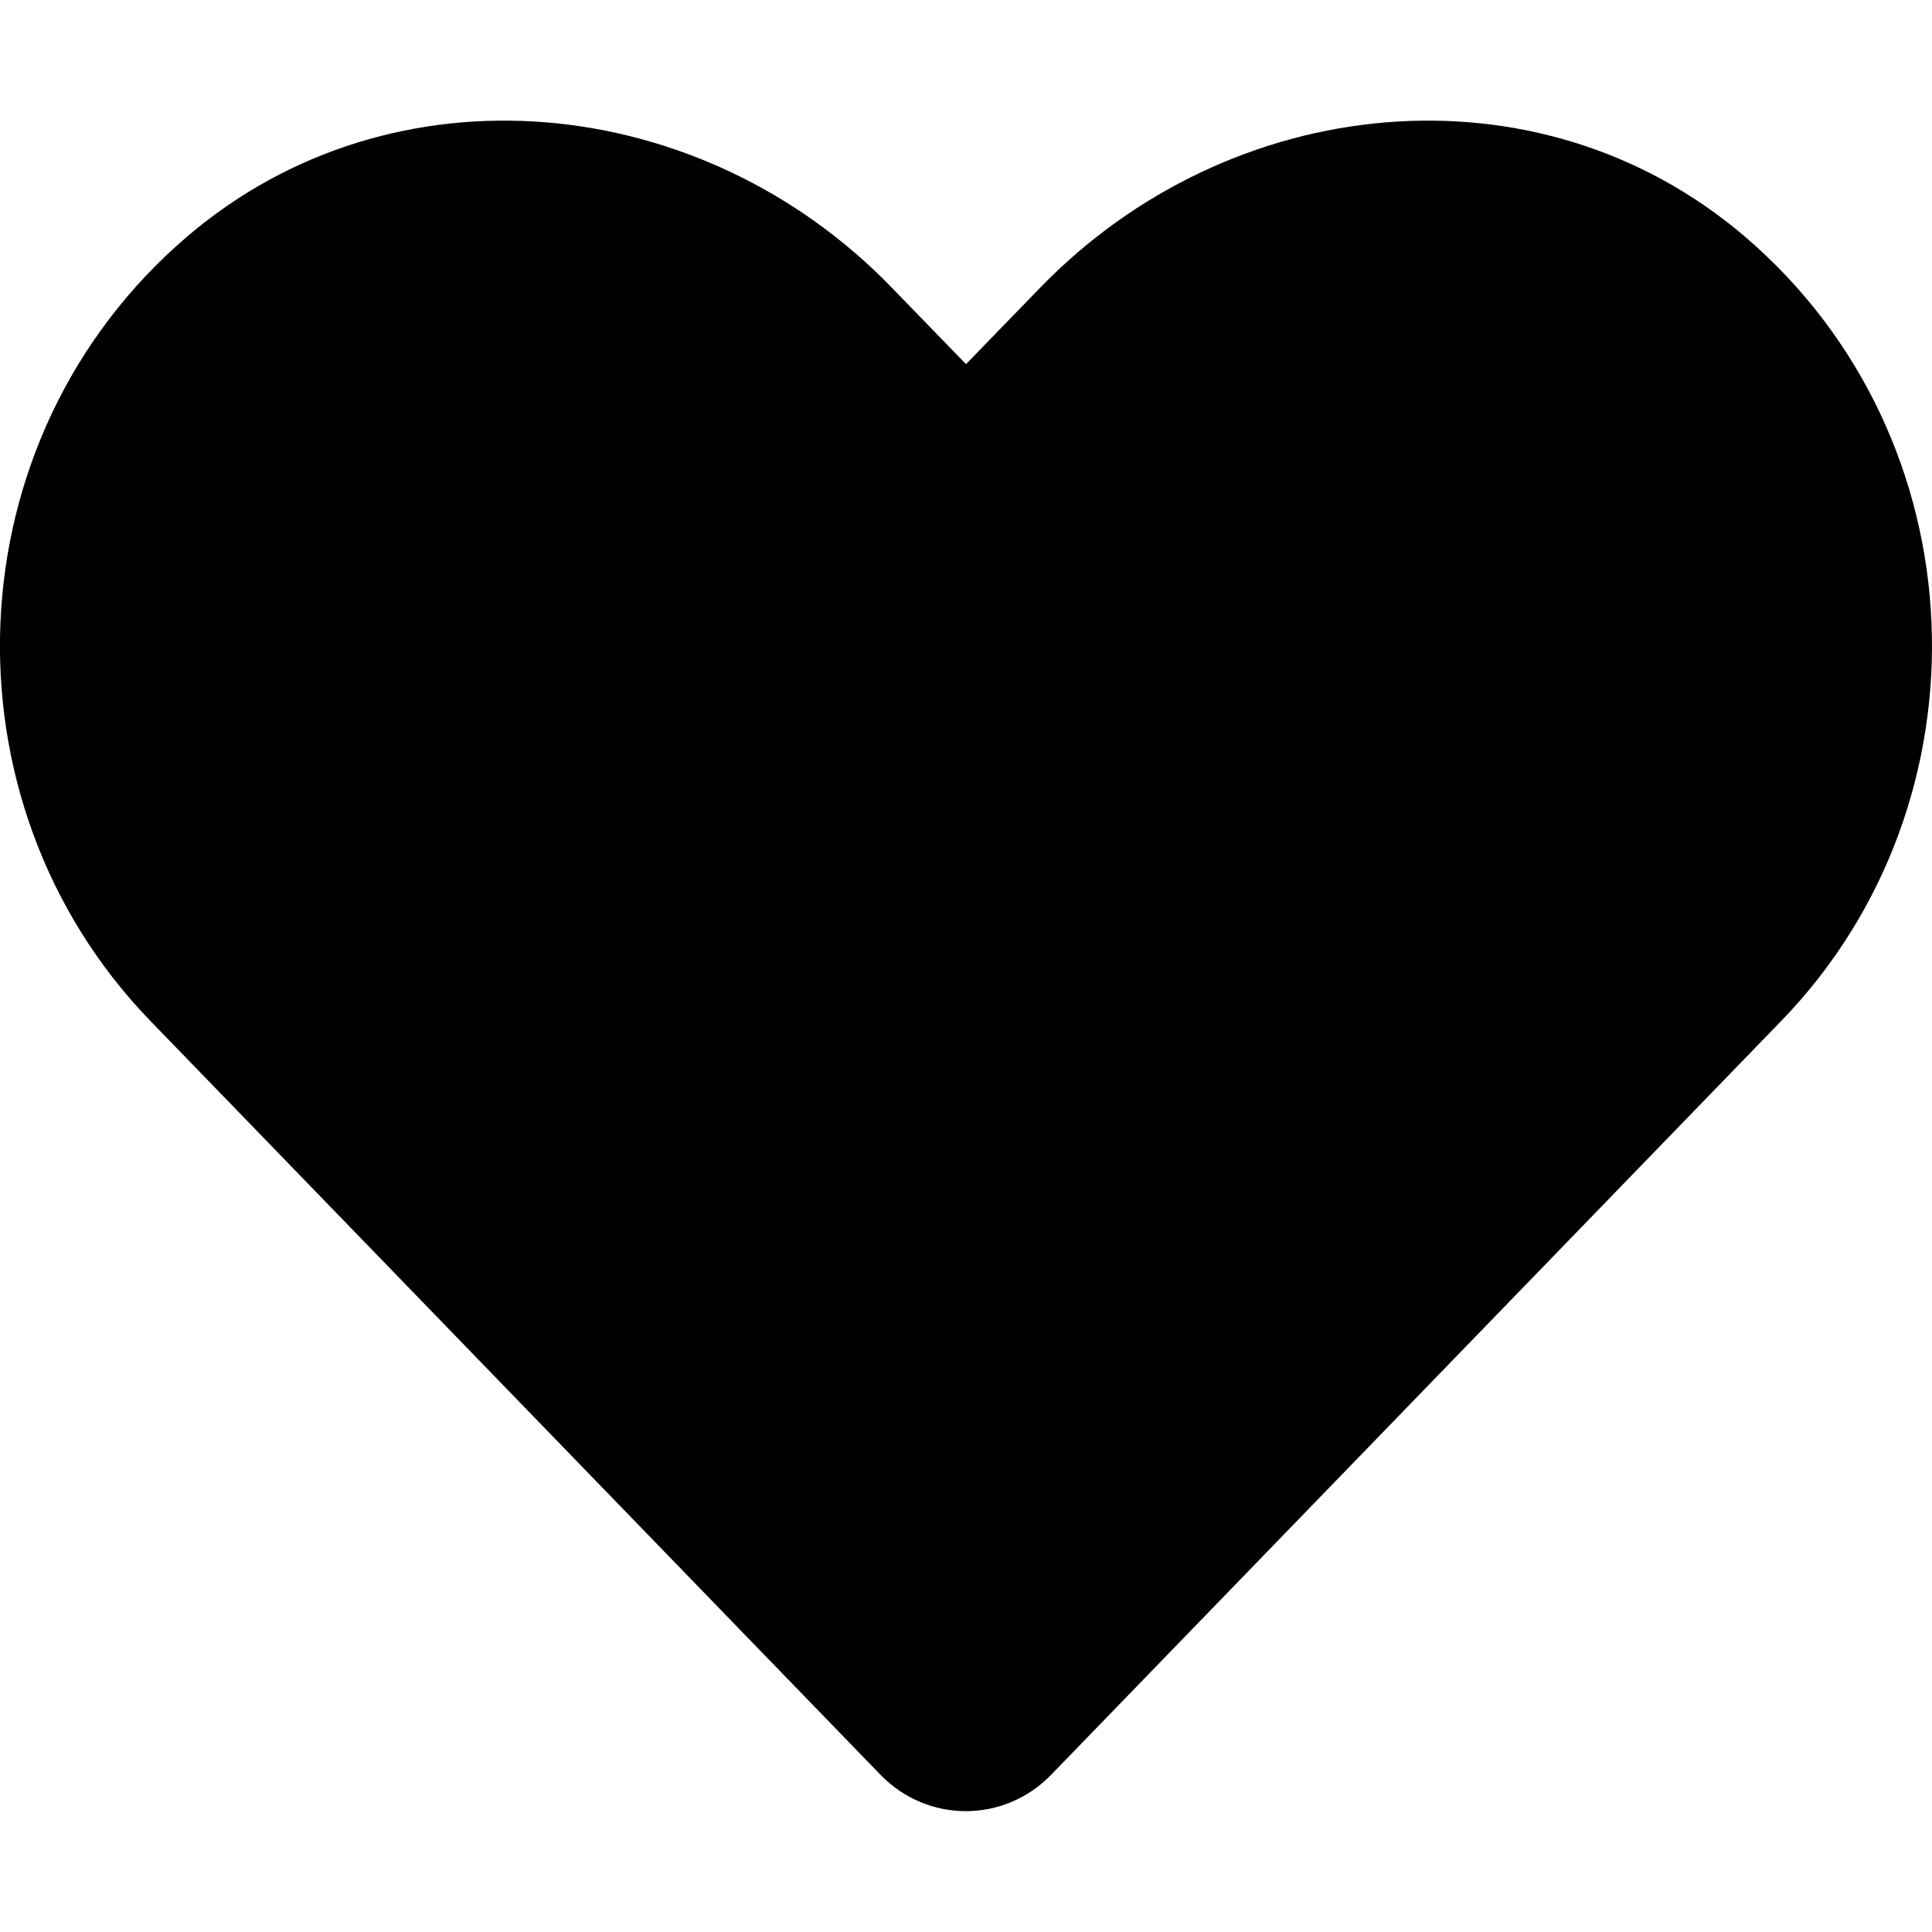
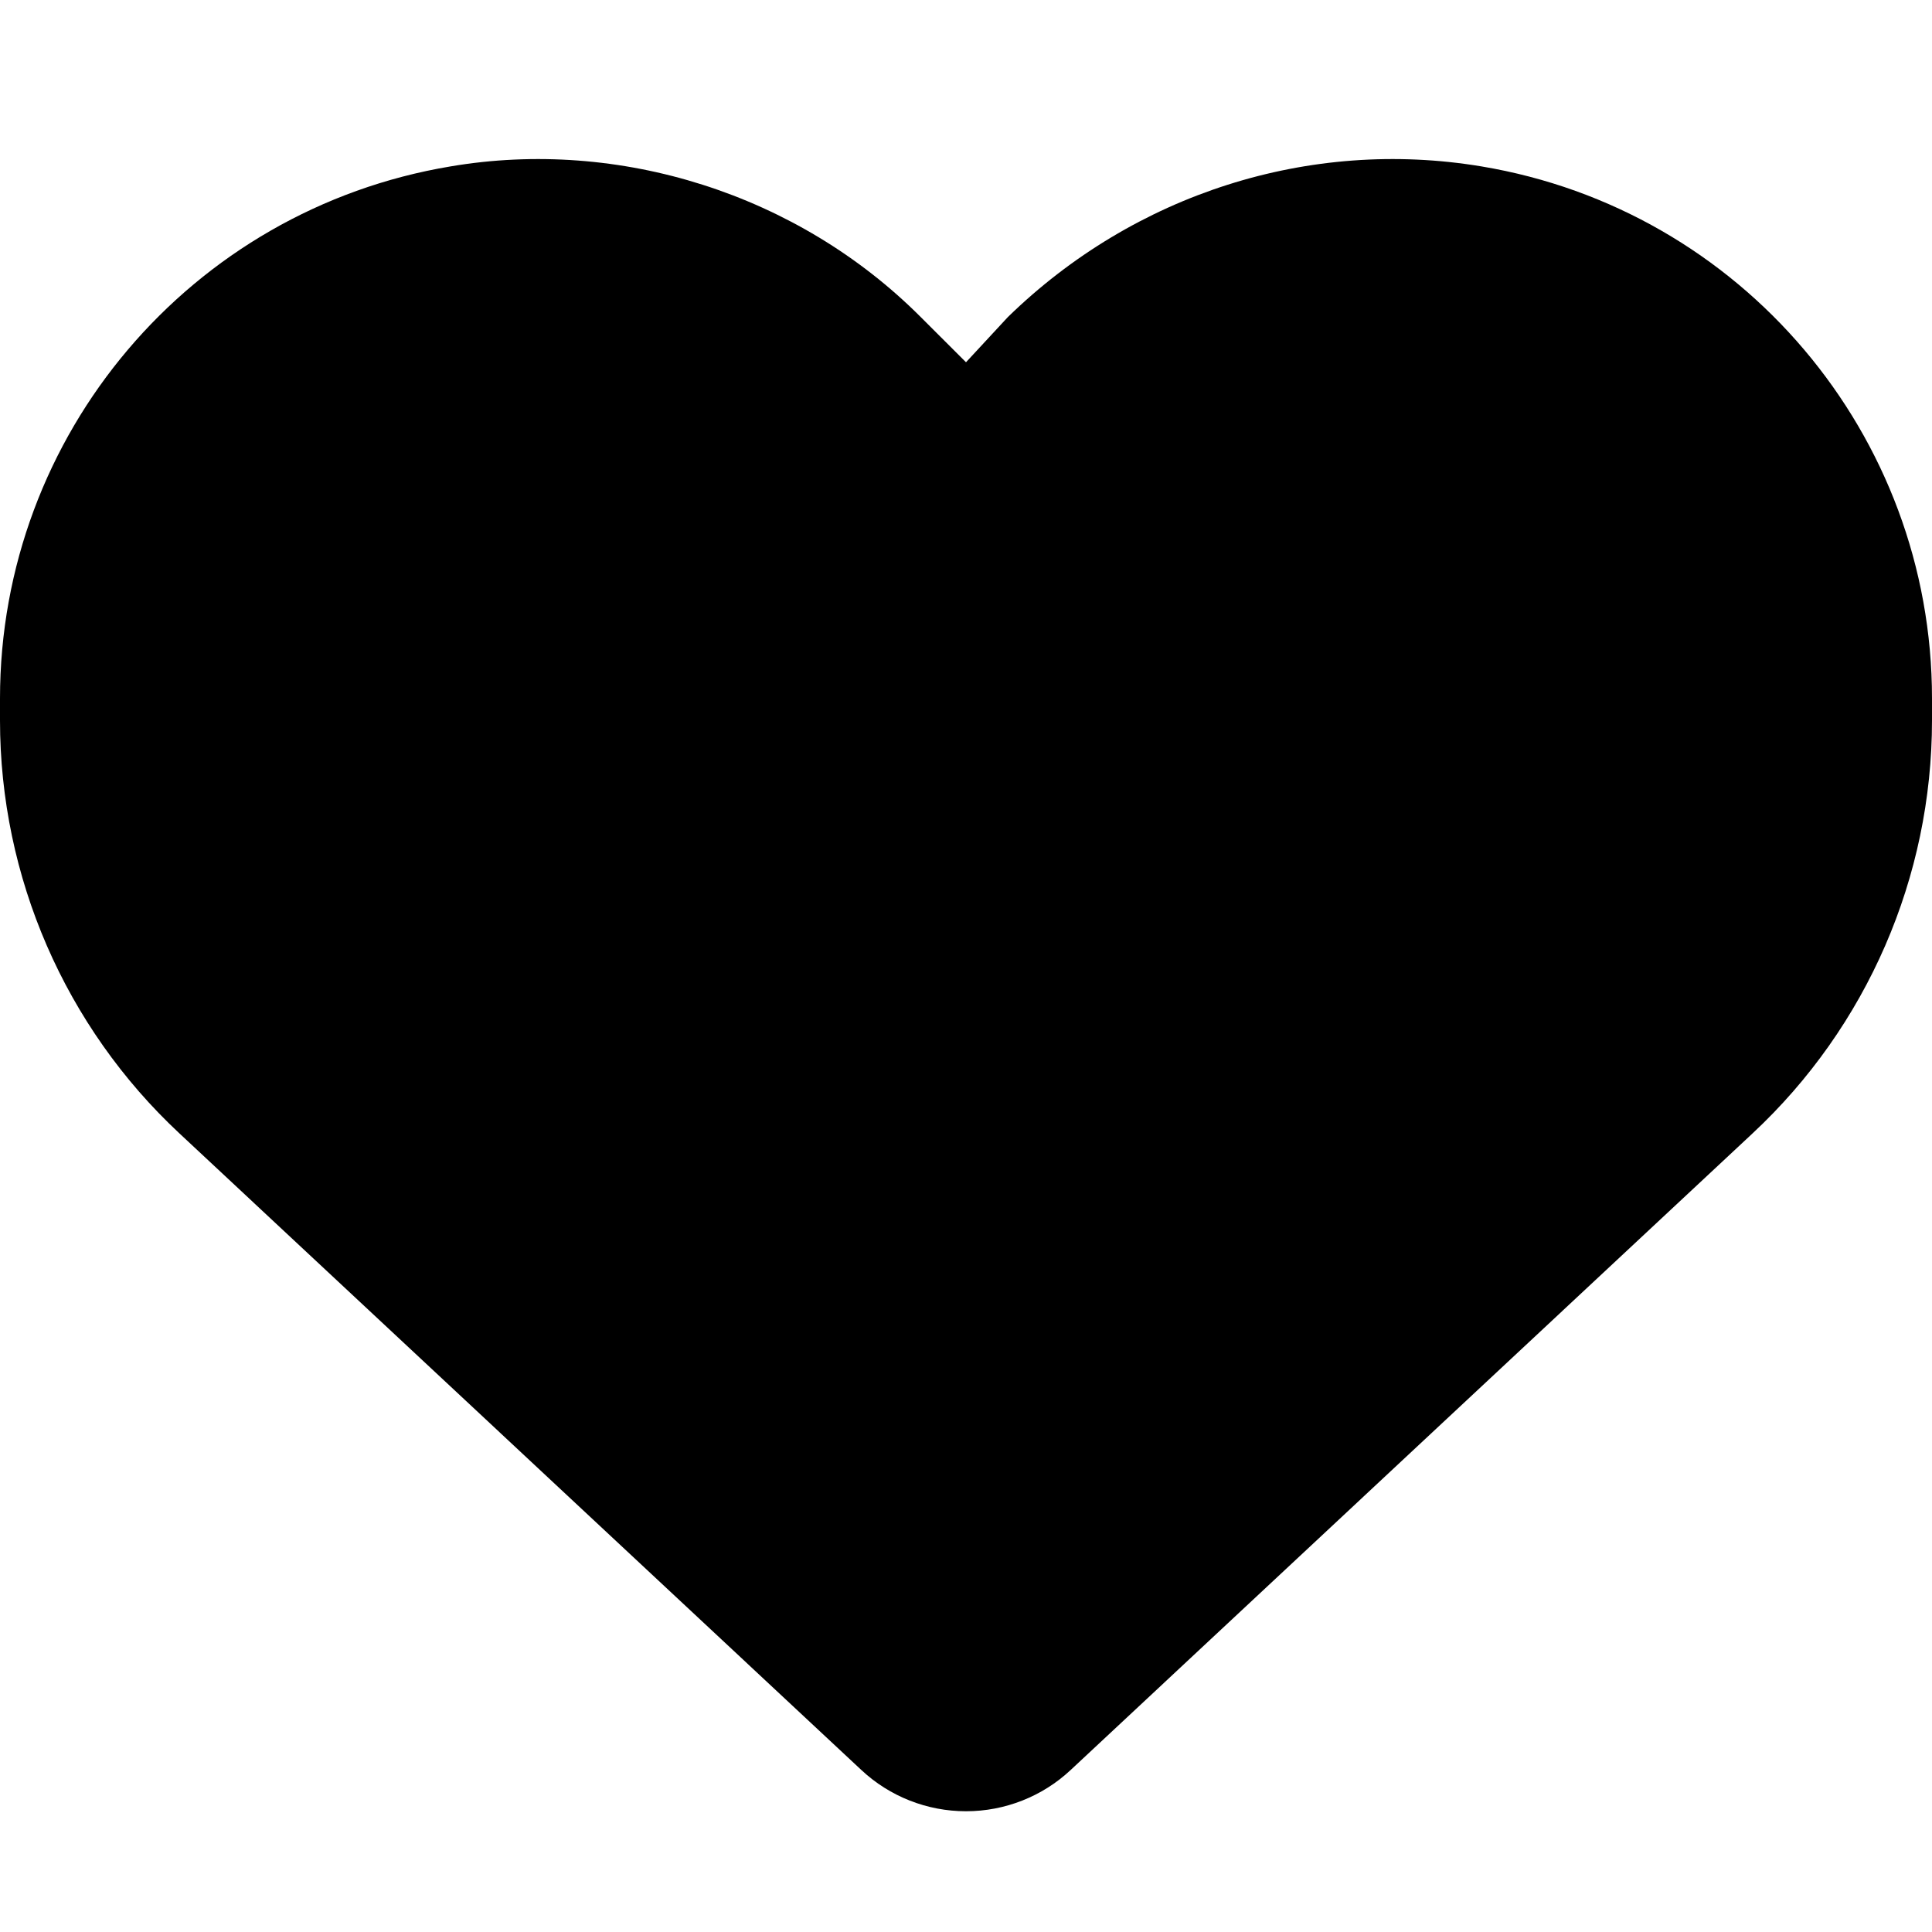
<svg xmlns="http://www.w3.org/2000/svg" viewBox="0 0 512 512">
-   <path d="M462.3 62.6C407.5 15.9 326 24.3 275.7 76.2L256 96.5l-19.7-20.3C186.1 24.3 104.5 15.9 49.7 62.6c-62.8 53.6-66.1 149.8-9.9 207.9l193.5 199.8c12.5 12.9 32.8 12.9 45.3 0l193.5-199.8c56.3-58.1 53-154.3-9.8-207.9z" />
+   <path d="M0 190.9V185.1C0 115.2 50.52 55.58 119.4 44.1C164.1 36.51 211.4 51.37 244 84.02L256 96L267.1 84.02C300.6 51.37 347 36.51 392.6 44.1C461.5 55.58 512 115.2 512 185.1V190.9C512 232.4 494.8 272.1 464.4 300.4L283.7 469.1C276.2 476.1 266.3 480 256 480C245.7 480 235.8 476.1 228.3 469.1L47.59 300.4C17.23 272.1 0 232.4 0 190.9L0 190.9z" />
</svg>
